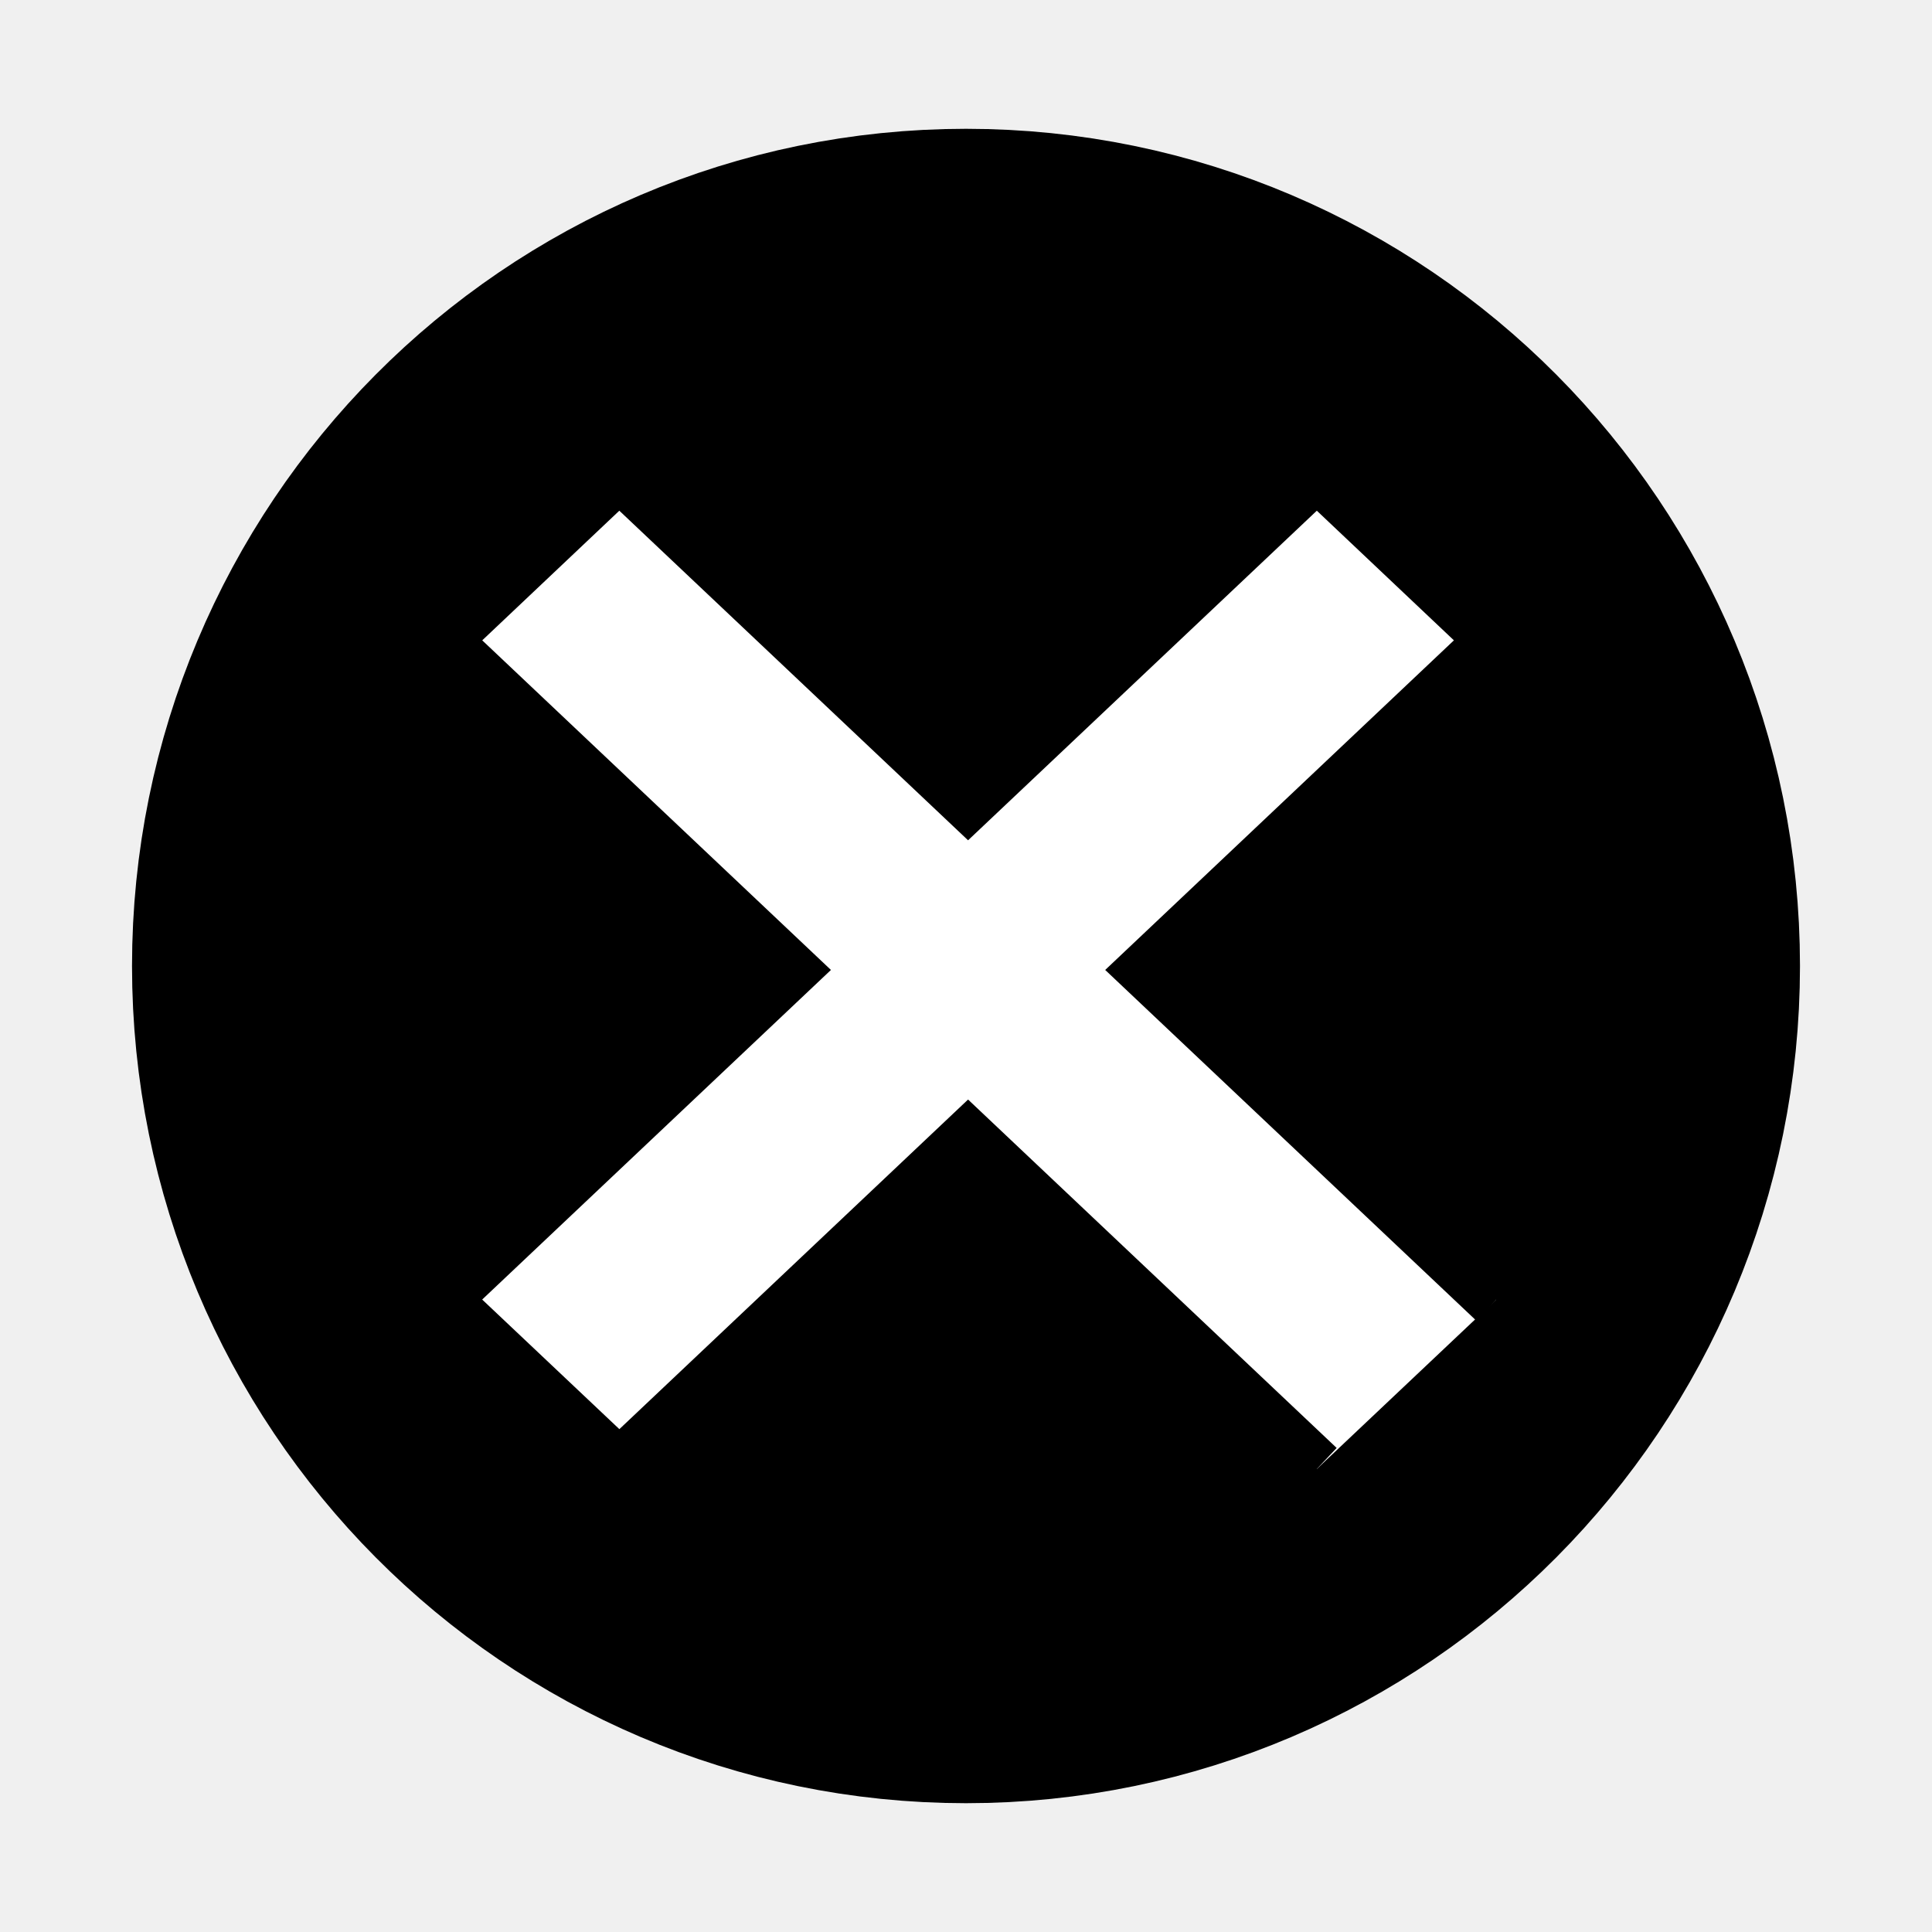
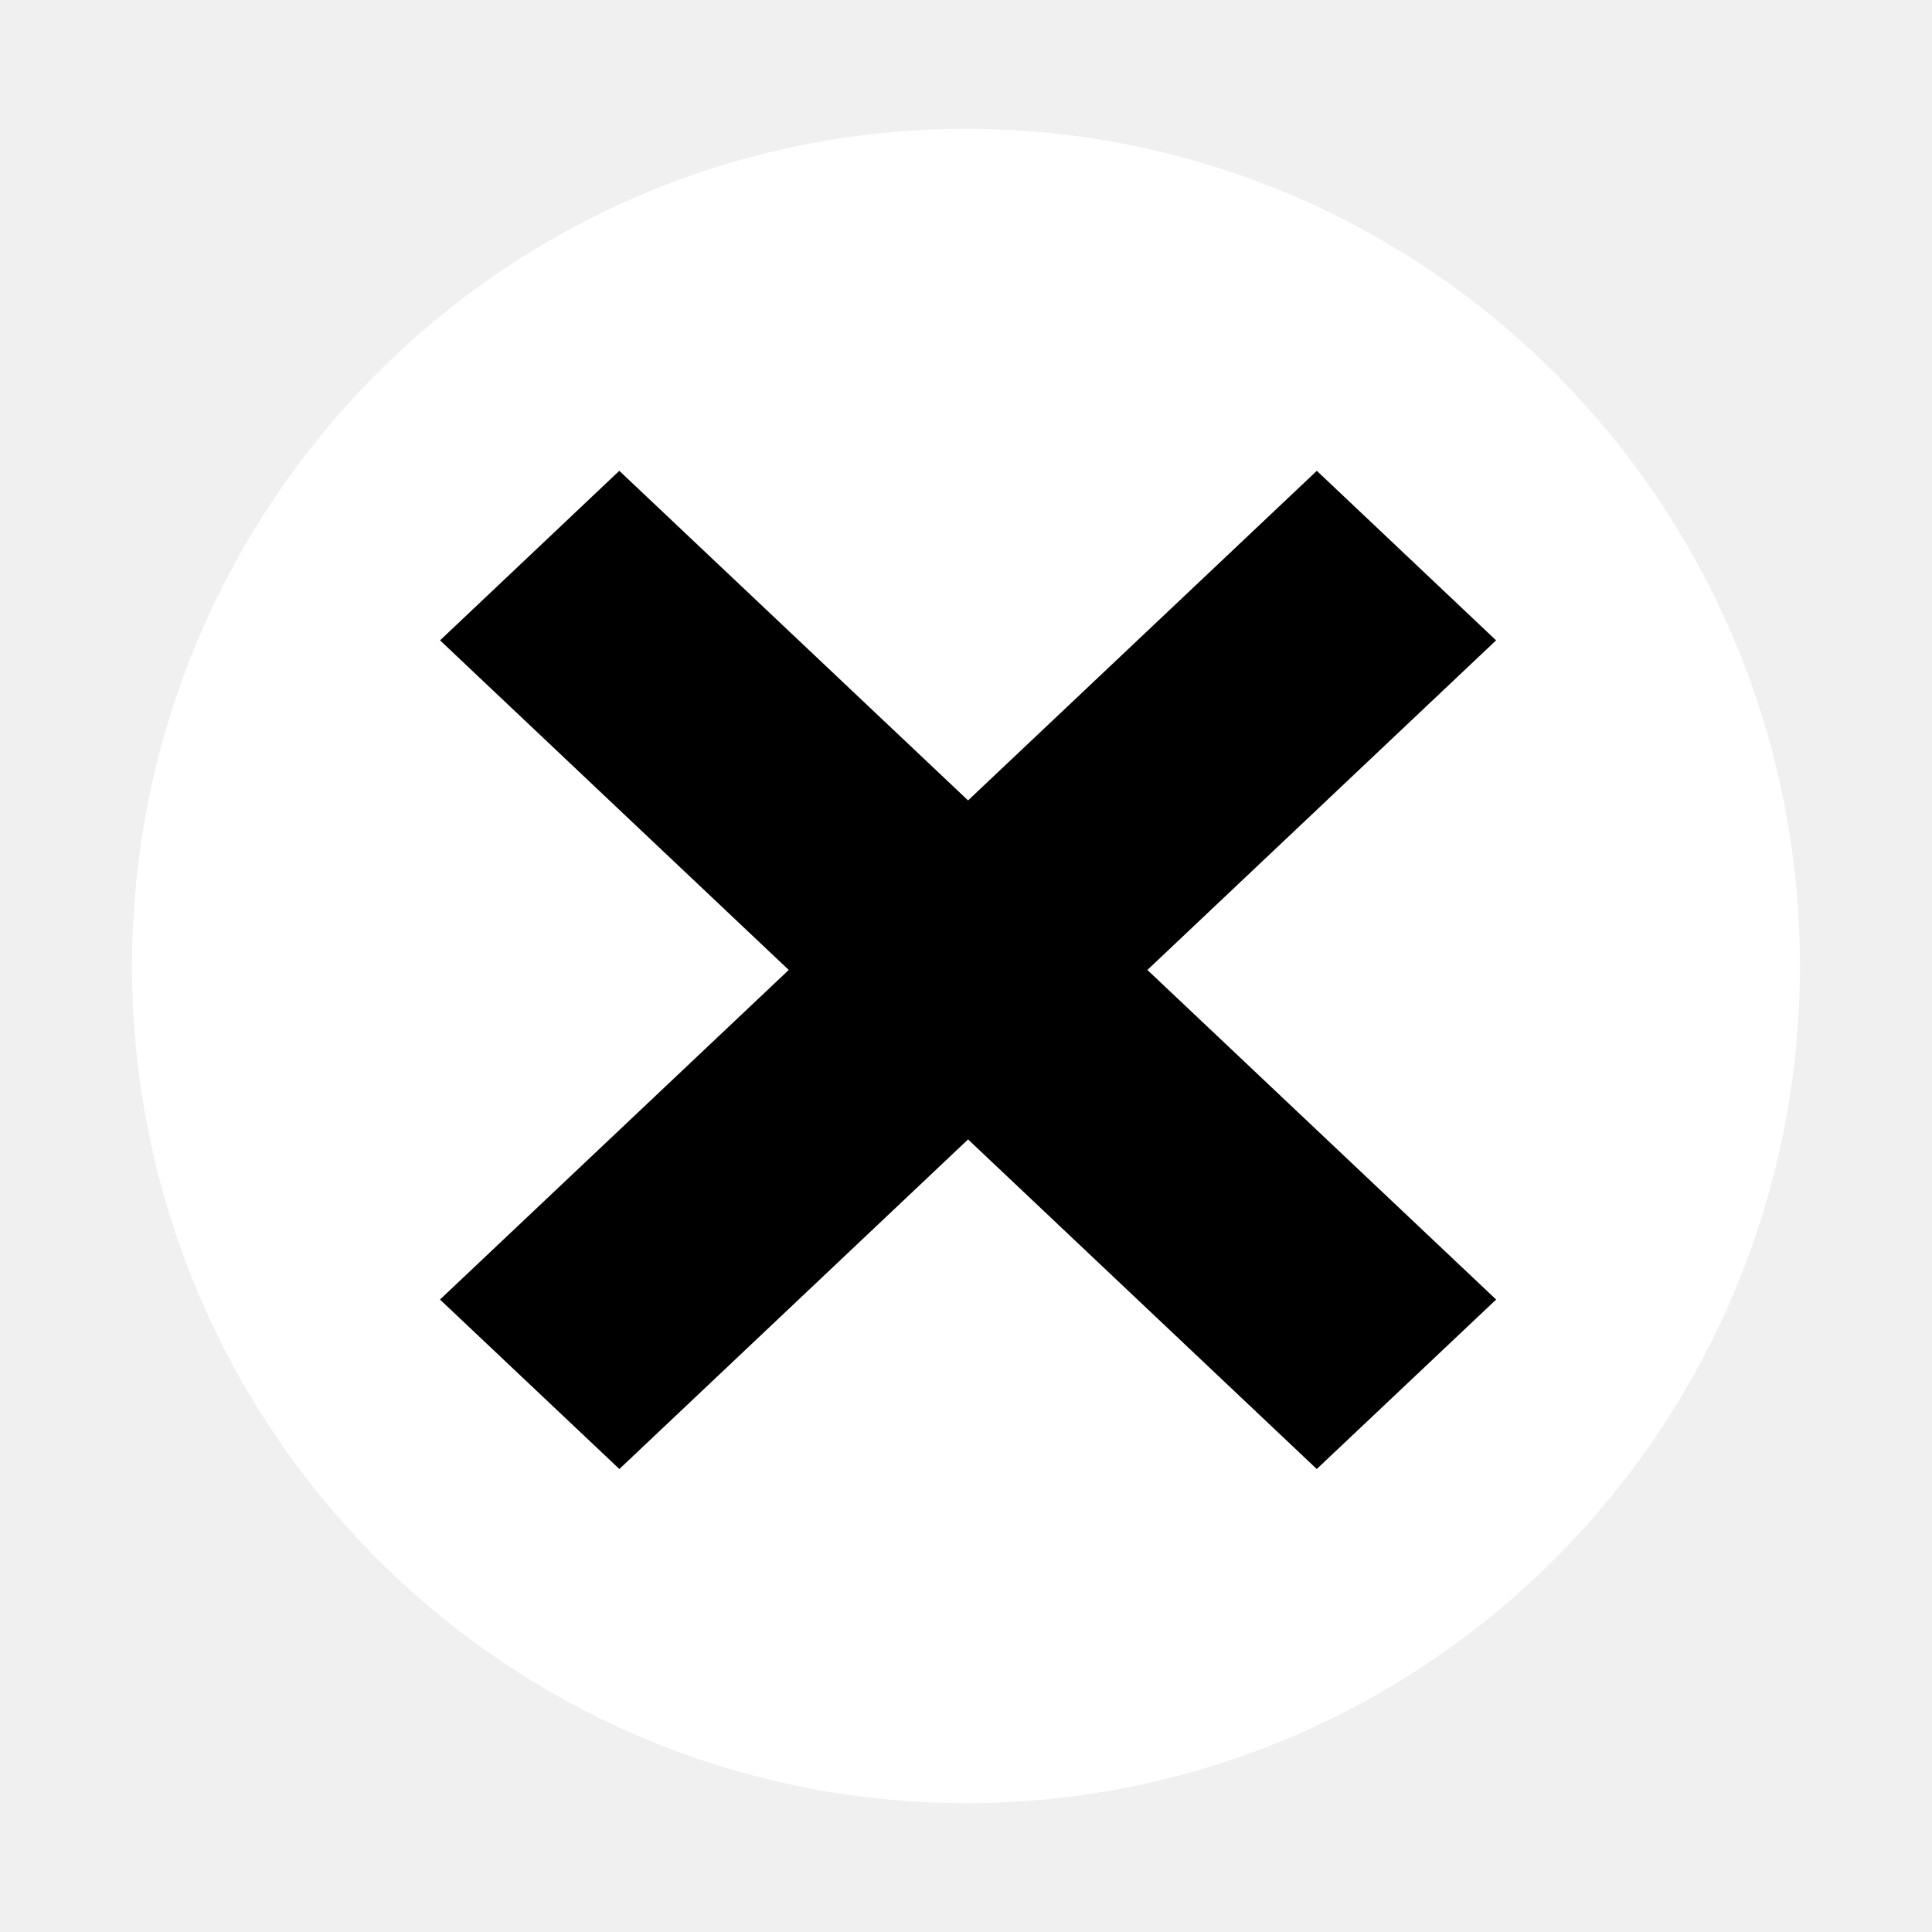
<svg xmlns="http://www.w3.org/2000/svg" width="300" height="300">
  <g>
-     <ellipse stroke="#000" stroke-width="99" ry="80.5" rx="80" id="svg_3" cy="150" cx="150" fill-opacity="null" stroke-opacity="null" fill="#fff" />
-     <path stroke="#000" id="svg_5" d="m232.321,201.793l-54.155,-51.18l54.145,-51.18l-27.835,-26.325l-54.155,51.18l-54.155,-51.18l-27.835,26.325l54.145,51.18l-54.155,51.18l27.855,26.315l54.145,-51.18l54.145,51.18" fill-opacity="1" stroke-opacity="null" stroke-width="9" fill="#fff" />
+     <ellipse stroke="#fff" stroke-width="99" ry="80.5" rx="80" id="svg_3" cy="150" cx="150" fill-opacity="null" stroke-opacity="null" fill="#fff" />
+     <path stroke="#000" id="svg_5" d="m232.321,201.793l-54.155,-51.18l54.145,-51.18l-27.835,-26.325l-54.155,51.18l-54.155,-51.18l-27.835,26.325l54.145,51.18l-54.155,51.18l27.855,26.315l54.145,-51.18l54.145,51.18" fill-opacity="1" stroke-opacity="null" stroke-width="0" fill="#000" />
  </g>
</svg>
